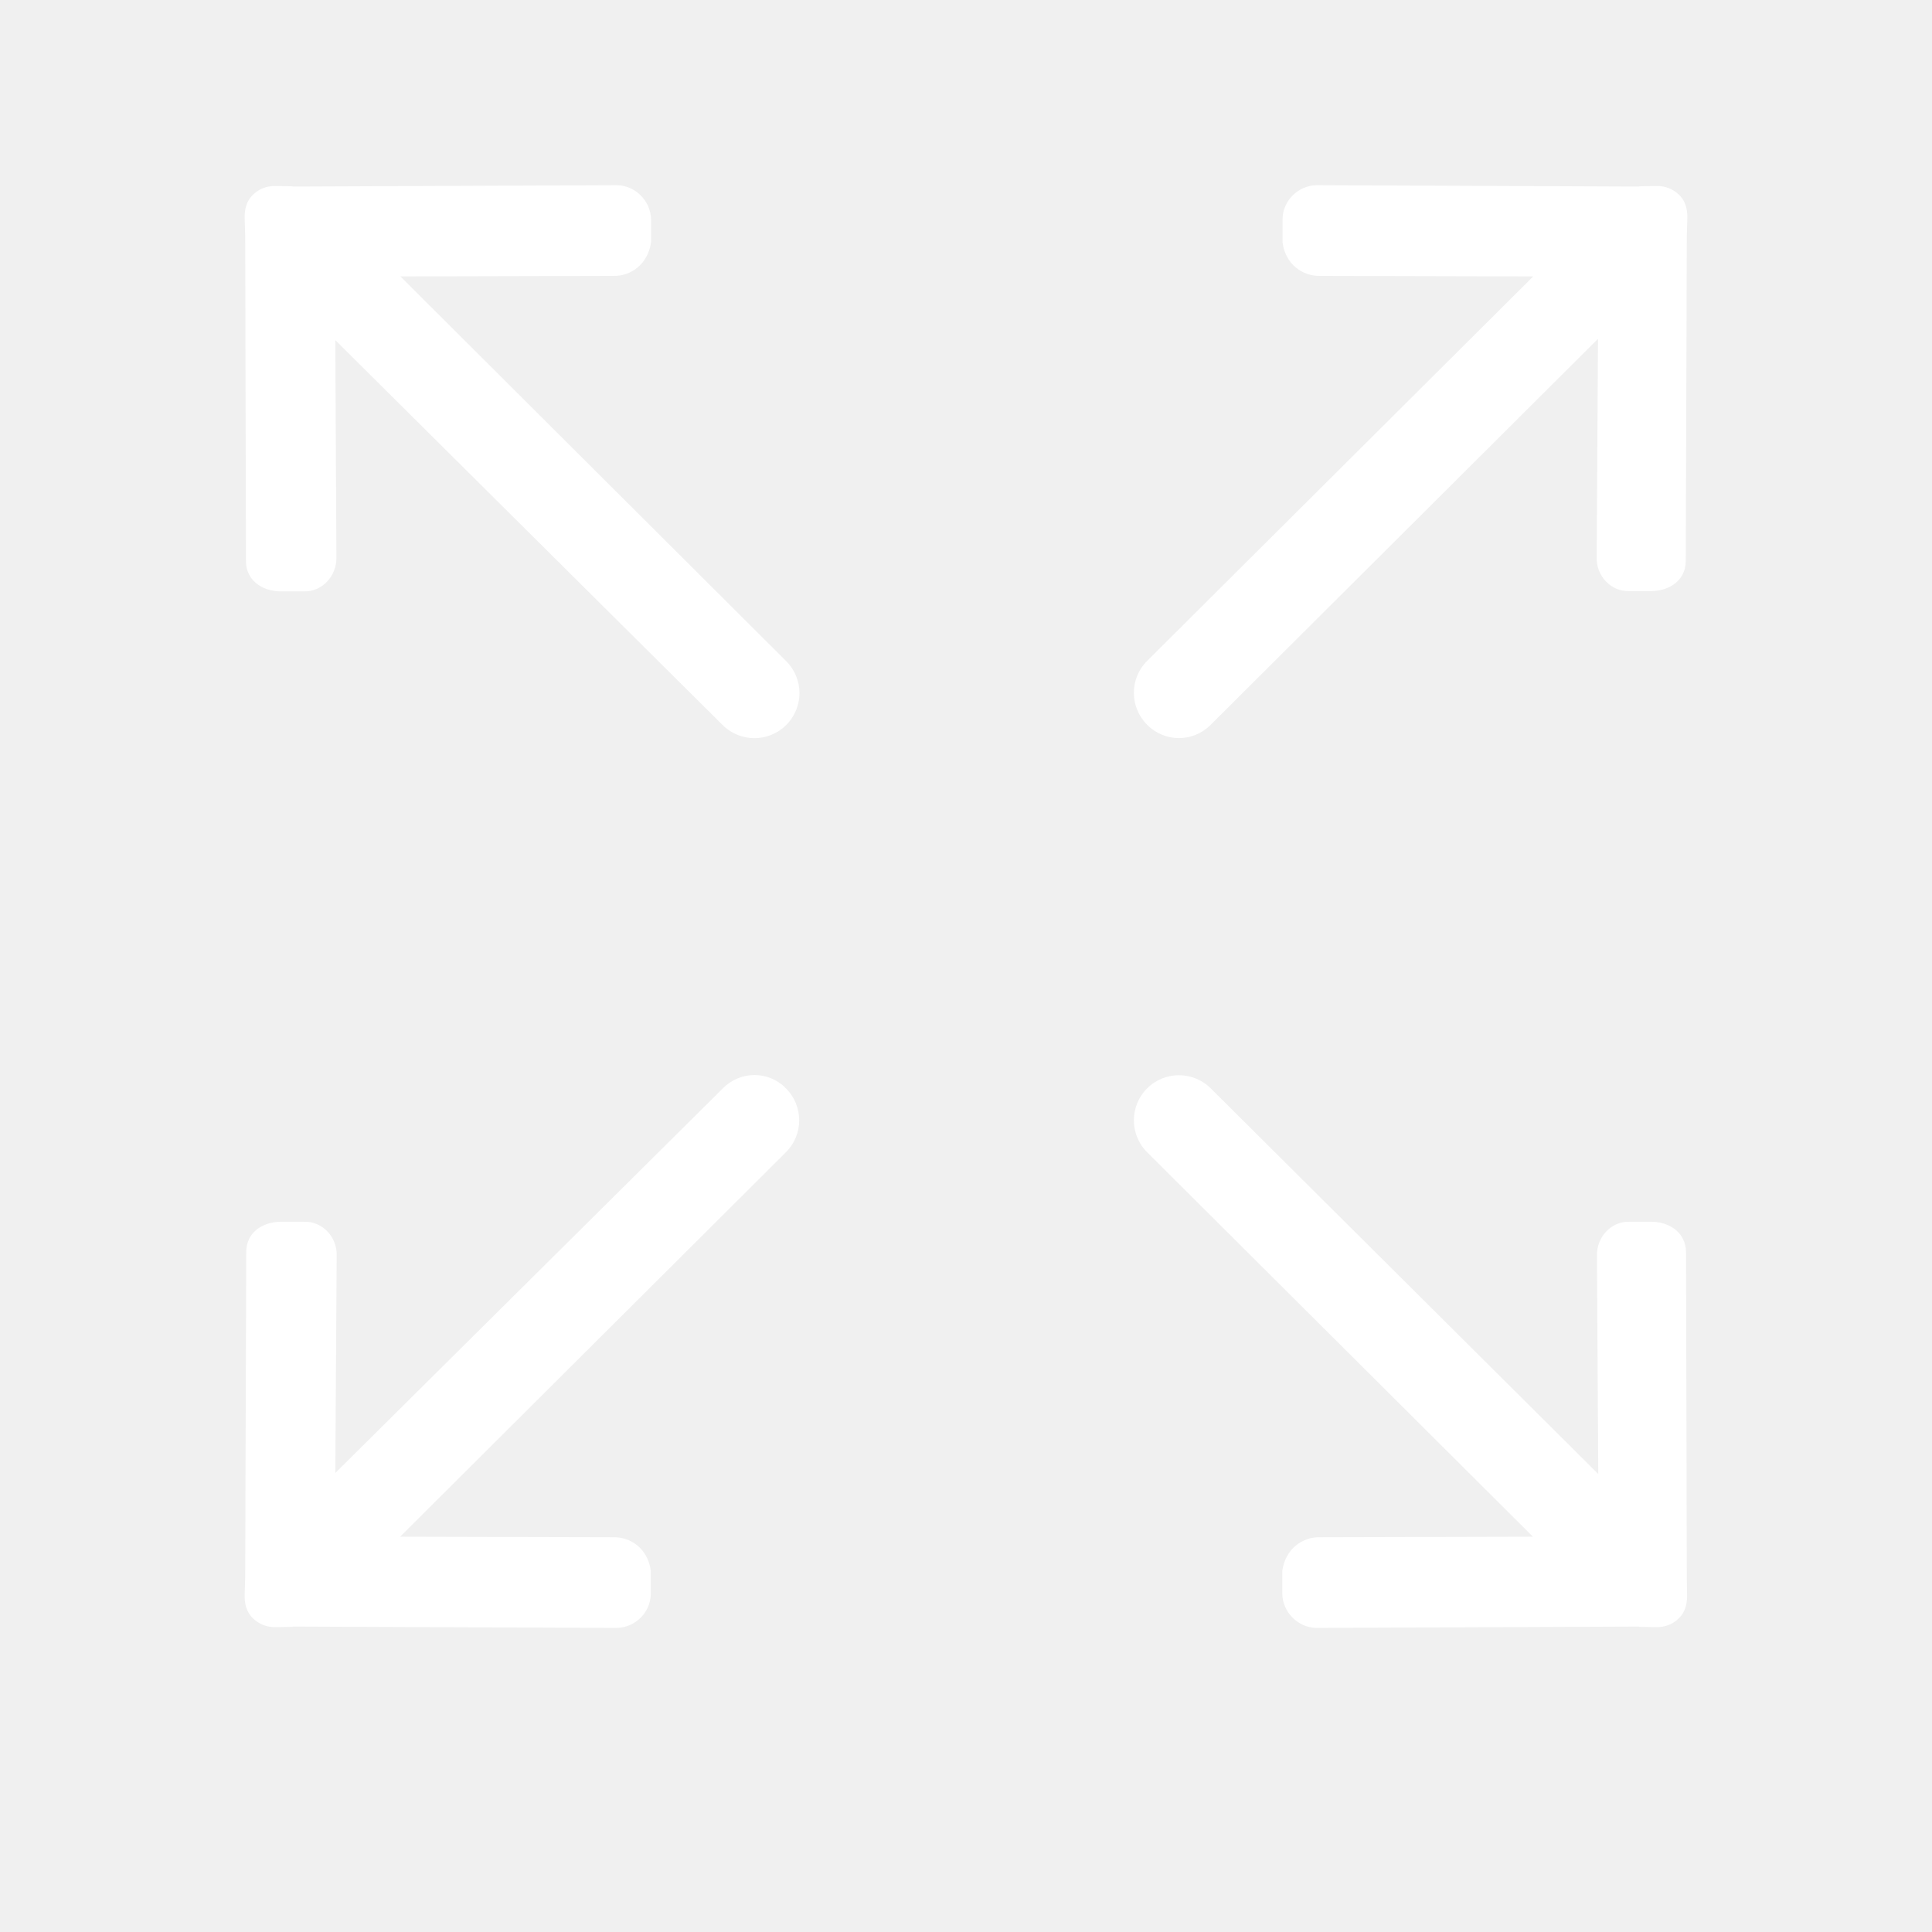
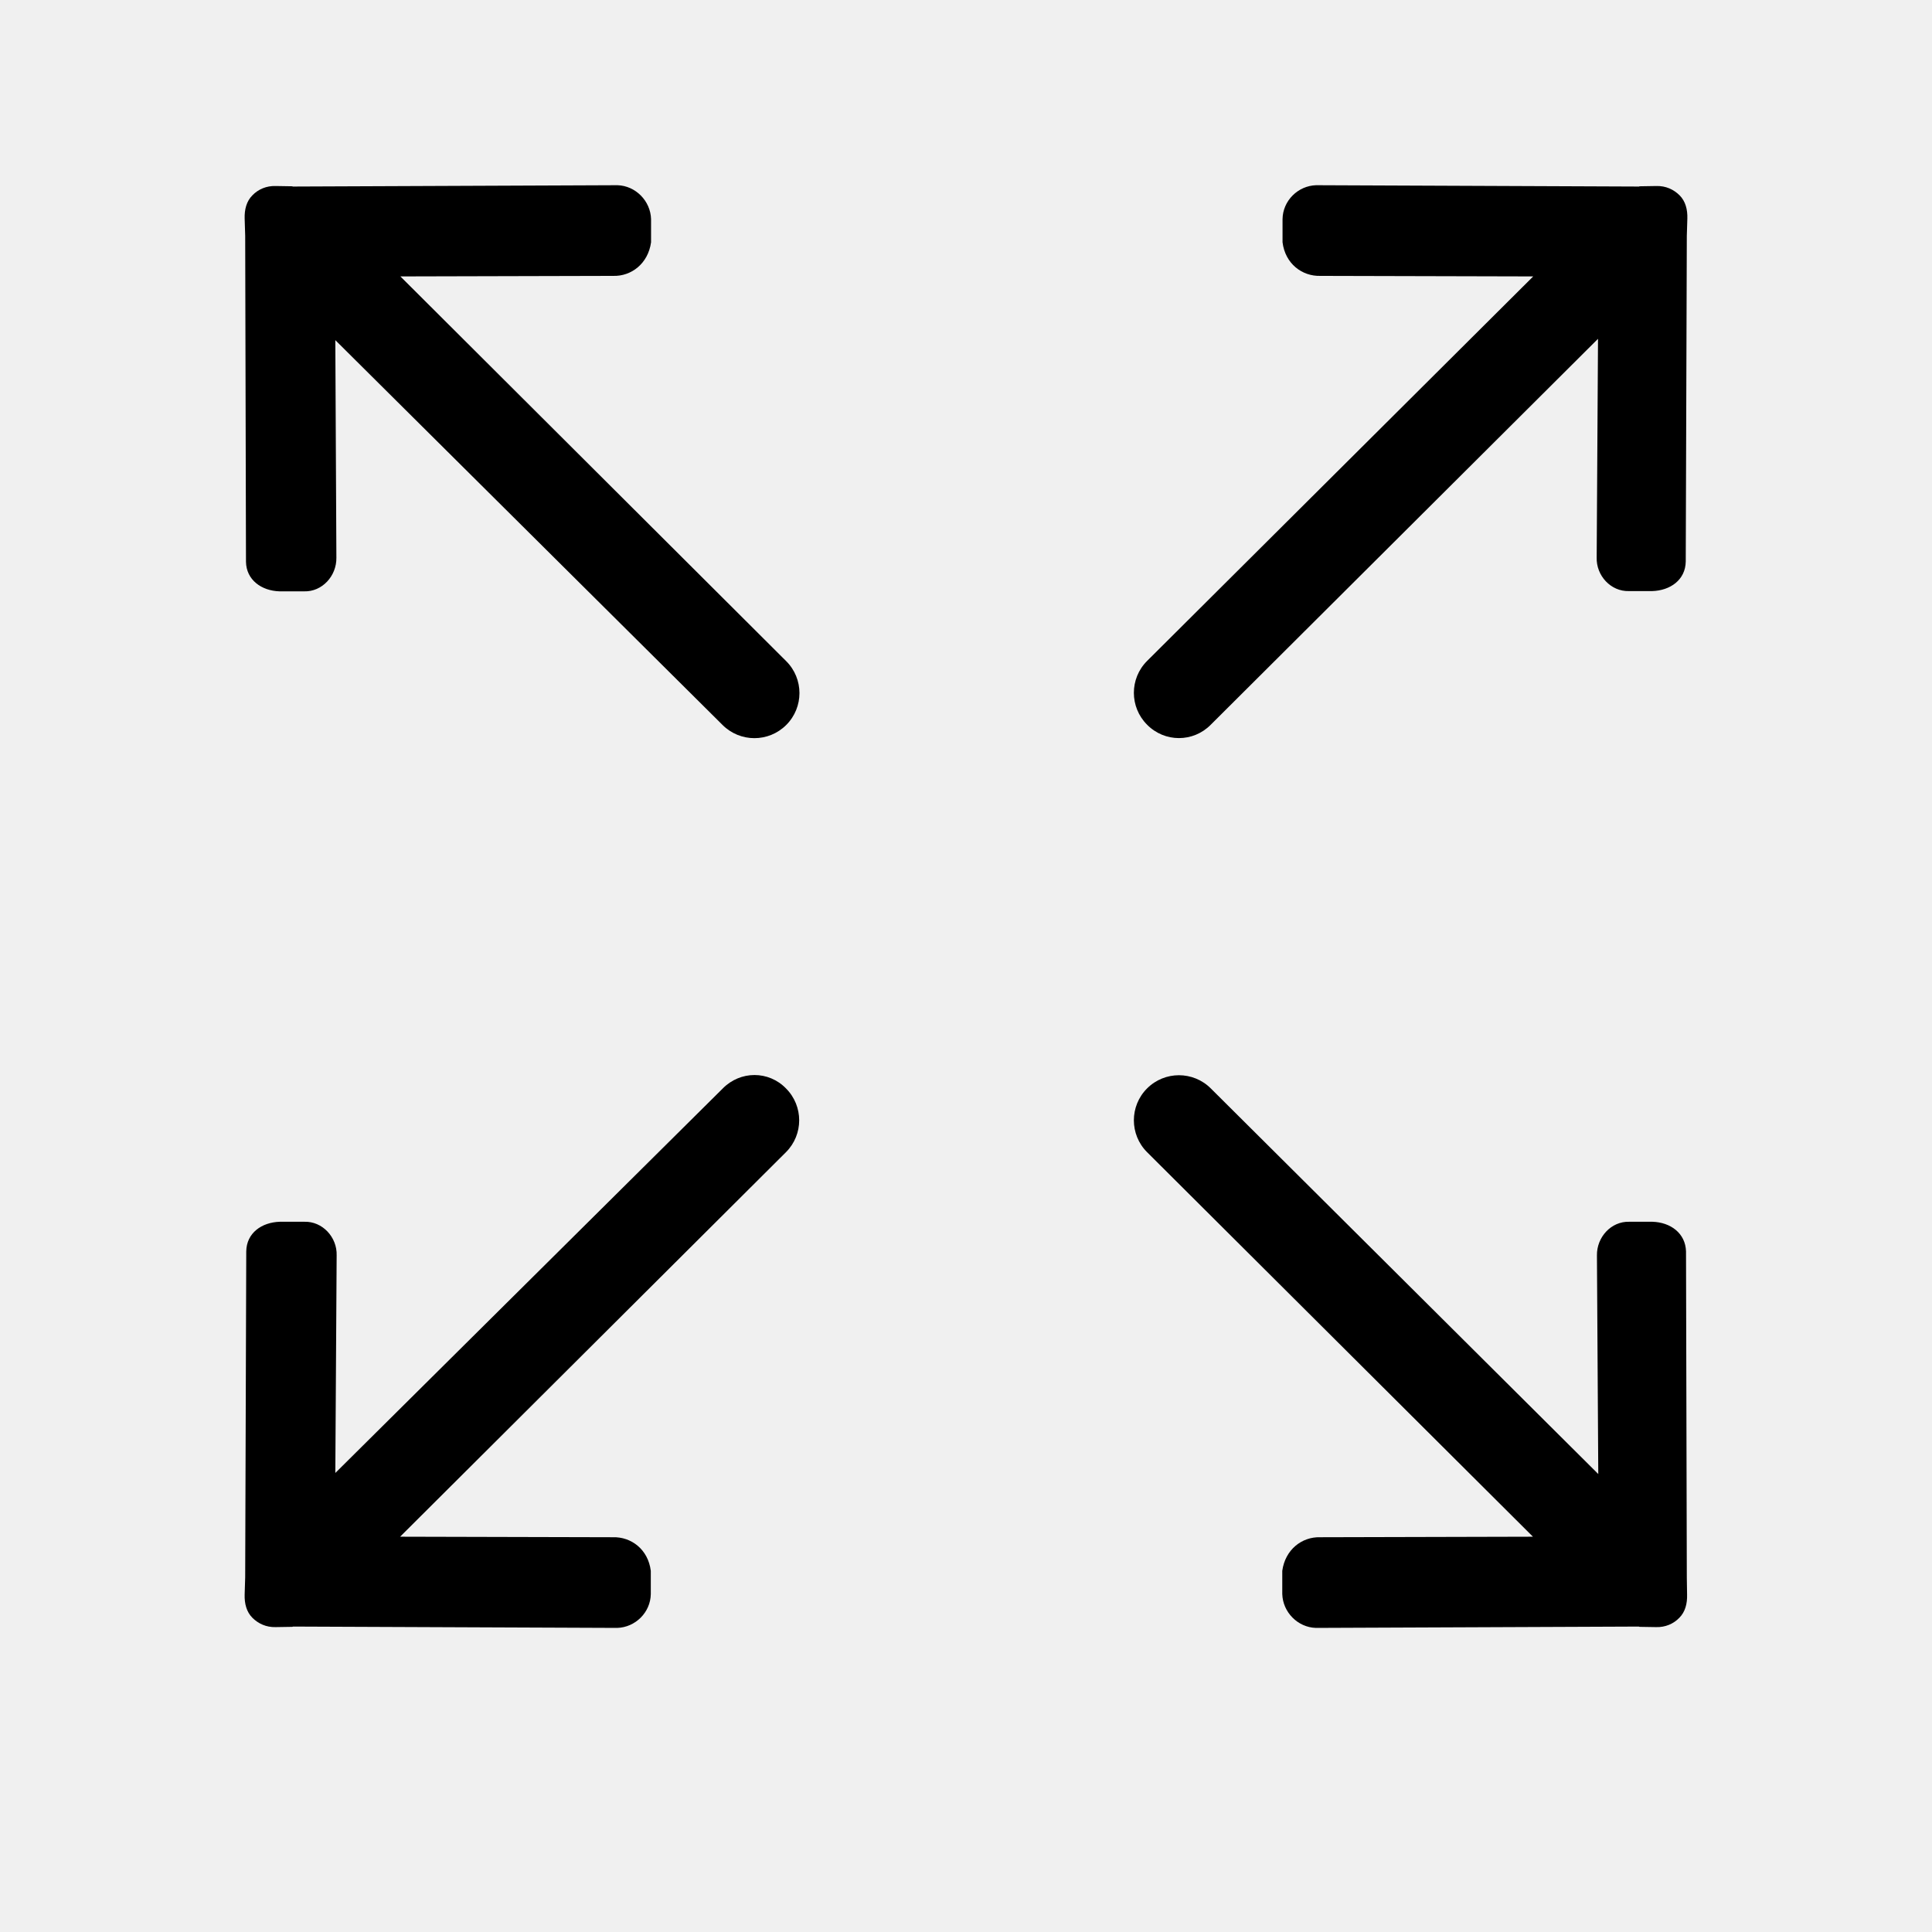
<svg xmlns="http://www.w3.org/2000/svg" t="1698385191318" class="icon" viewBox="0 0 1024 1024" version="1.1" p-id="2046" width="200" height="200">
-   <path d="M641.75 384.1l205.227-204.519-0.704 115.9c-0.282 9.612 7.49 18.091 17.101 17.809l12.297 0c9.612-0.283 17.667-5.936 17.809-15.689l0.566-172.578c0-0.142 0.282-9.187 0.282-9.187 0.142-4.804-0.991-9.187-4.1-12.297-3.11-3.11-7.347-5.087-12.297-4.947l-8.764 0.142c-0.141 0-0.278 0-0.421 0.142L697.582 98.167c-9.612 0.283-17.667 8.201-17.809 17.951l0 12.297c1.416 11.449 10.458 18.092 20.07 17.809l112.79 0.283-204.661 203.815c-9.329 9.329-9.329 24.45 0 33.778 9.329 9.471 24.453 9.471 33.782 0L641.75 384.1zM383.095 576.89 177.727 780.706l0.707-115.339c0.283-9.608-7.493-18.087-17.105-17.809l-13.001 0c-9.612 0.283-17.667 5.937-17.809 15.69l-0.566 172.719c0 0.142-0.282 9.187-0.282 9.187-0.142 4.809 0.991 9.187 4.096 12.297 3.11 3.11 7.351 5.087 12.297 4.947l8.763-0.142c0.142 0 0.283 0 0.426-0.142l171.873 0.708c9.608-0.283 17.667-8.197 17.809-17.951L344.935 832.575c-1.415-11.449-10.461-18.092-20.074-17.809L212.07 814.483 416.59 610.671c9.329-9.329 9.329-24.454 0-33.782C407.407 567.418 392.425 567.418 383.095 576.89L383.095 576.89zM894.047 835.967l-0.425-172.719c-0.283-9.613-8.201-15.407-17.81-15.69l-12.296 0c-9.613-0.278-17.244 8.201-17.106 17.809l0.708 115.904L641.75 576.89c-9.329-9.329-24.453-9.329-33.782 0-9.325 9.328-9.325 24.453 0 33.782L812.491 814.483l-112.79 0.283c-9.612-0.283-18.516 6.502-20.073 17.809l0 12.297c0.282 9.612 8.201 17.667 17.809 17.951l171.166-0.708c0.141 0 0.282 0.142 0.425 0.142l8.764 0.142c4.803 0.141 9.187-1.695 12.296-4.947 3.11-3.11 4.239-7.489 4.097-12.297 0 0-0.142-9.046-0.142-9.187L894.047 835.969zM212.216 146.507l112.79-0.283c9.608 0.283 18.513-6.502 20.07-17.809L345.076 116.117c-0.283-9.612-8.197-17.667-17.809-17.951l-172.012 0.708c-0.142 0-0.283-0.142-0.426-0.142l-8.762-0.142c-4.809-0.141-9.187 1.695-12.297 4.947-3.11 3.11-4.243 7.489-4.096 12.297 0 0 0.282 9.046 0.282 9.187l0.421 172.719c0.142 9.609 8.201 15.407 17.809 15.686l13.005 0c9.612 0.282 17.243-8.197 17.1-17.809l-0.565-115.335 205.231 203.958c9.324 9.329 24.449 9.329 33.777 0 9.329-9.329 9.329-24.453 0-33.782L212.216 146.507 212.216 146.507zM212.216 146.507" fill="#fff" p-id="2047" />
+   <path d="M641.75 384.1l205.227-204.519-0.704 115.9c-0.282 9.612 7.49 18.091 17.101 17.809l12.297 0c9.612-0.283 17.667-5.936 17.809-15.689l0.566-172.578c0-0.142 0.282-9.187 0.282-9.187 0.142-4.804-0.991-9.187-4.1-12.297-3.11-3.11-7.347-5.087-12.297-4.947l-8.764 0.142c-0.141 0-0.278 0-0.421 0.142L697.582 98.167c-9.612 0.283-17.667 8.201-17.809 17.951l0 12.297c1.416 11.449 10.458 18.092 20.07 17.809l112.79 0.283-204.661 203.815c-9.329 9.329-9.329 24.45 0 33.778 9.329 9.471 24.453 9.471 33.782 0L641.75 384.1zM383.095 576.89 177.727 780.706l0.707-115.339c0.283-9.608-7.493-18.087-17.105-17.809l-13.001 0c-9.612 0.283-17.667 5.937-17.809 15.69l-0.566 172.719c0 0.142-0.282 9.187-0.282 9.187-0.142 4.809 0.991 9.187 4.096 12.297 3.11 3.11 7.351 5.087 12.297 4.947l8.763-0.142c0.142 0 0.283 0 0.426-0.142l171.873 0.708c9.608-0.283 17.667-8.197 17.809-17.951L344.935 832.575c-1.415-11.449-10.461-18.092-20.074-17.809L212.07 814.483 416.59 610.671c9.329-9.329 9.329-24.454 0-33.782C407.407 567.418 392.425 567.418 383.095 576.89L383.095 576.89zM894.047 835.967l-0.425-172.719c-0.283-9.613-8.201-15.407-17.81-15.69l-12.296 0c-9.613-0.278-17.244 8.201-17.106 17.809l0.708 115.904L641.75 576.89c-9.329-9.329-24.453-9.329-33.782 0-9.325 9.328-9.325 24.453 0 33.782L812.491 814.483l-112.79 0.283c-9.612-0.283-18.516 6.502-20.073 17.809l0 12.297c0.282 9.612 8.201 17.667 17.809 17.951l171.166-0.708c0.141 0 0.282 0.142 0.425 0.142l8.764 0.142c4.803 0.141 9.187-1.695 12.296-4.947 3.11-3.11 4.239-7.489 4.097-12.297 0 0-0.142-9.046-0.142-9.187L894.047 835.969zM212.216 146.507l112.79-0.283c9.608 0.283 18.513-6.502 20.07-17.809L345.076 116.117c-0.283-9.612-8.197-17.667-17.809-17.951l-172.012 0.708c-0.142 0-0.283-0.142-0.426-0.142l-8.762-0.142c-4.809-0.141-9.187 1.695-12.297 4.947-3.11 3.11-4.243 7.489-4.096 12.297 0 0 0.282 9.046 0.282 9.187l0.421 172.719c0.142 9.609 8.201 15.407 17.809 15.686l13.005 0c9.612 0.282 17.243-8.197 17.1-17.809l-0.565-115.335 205.231 203.958c9.324 9.329 24.449 9.329 33.777 0 9.329-9.329 9.329-24.453 0-33.782L212.216 146.507 212.216 146.507zM212.216 146.507" fill="#000" p-id="2047" />
</svg>
